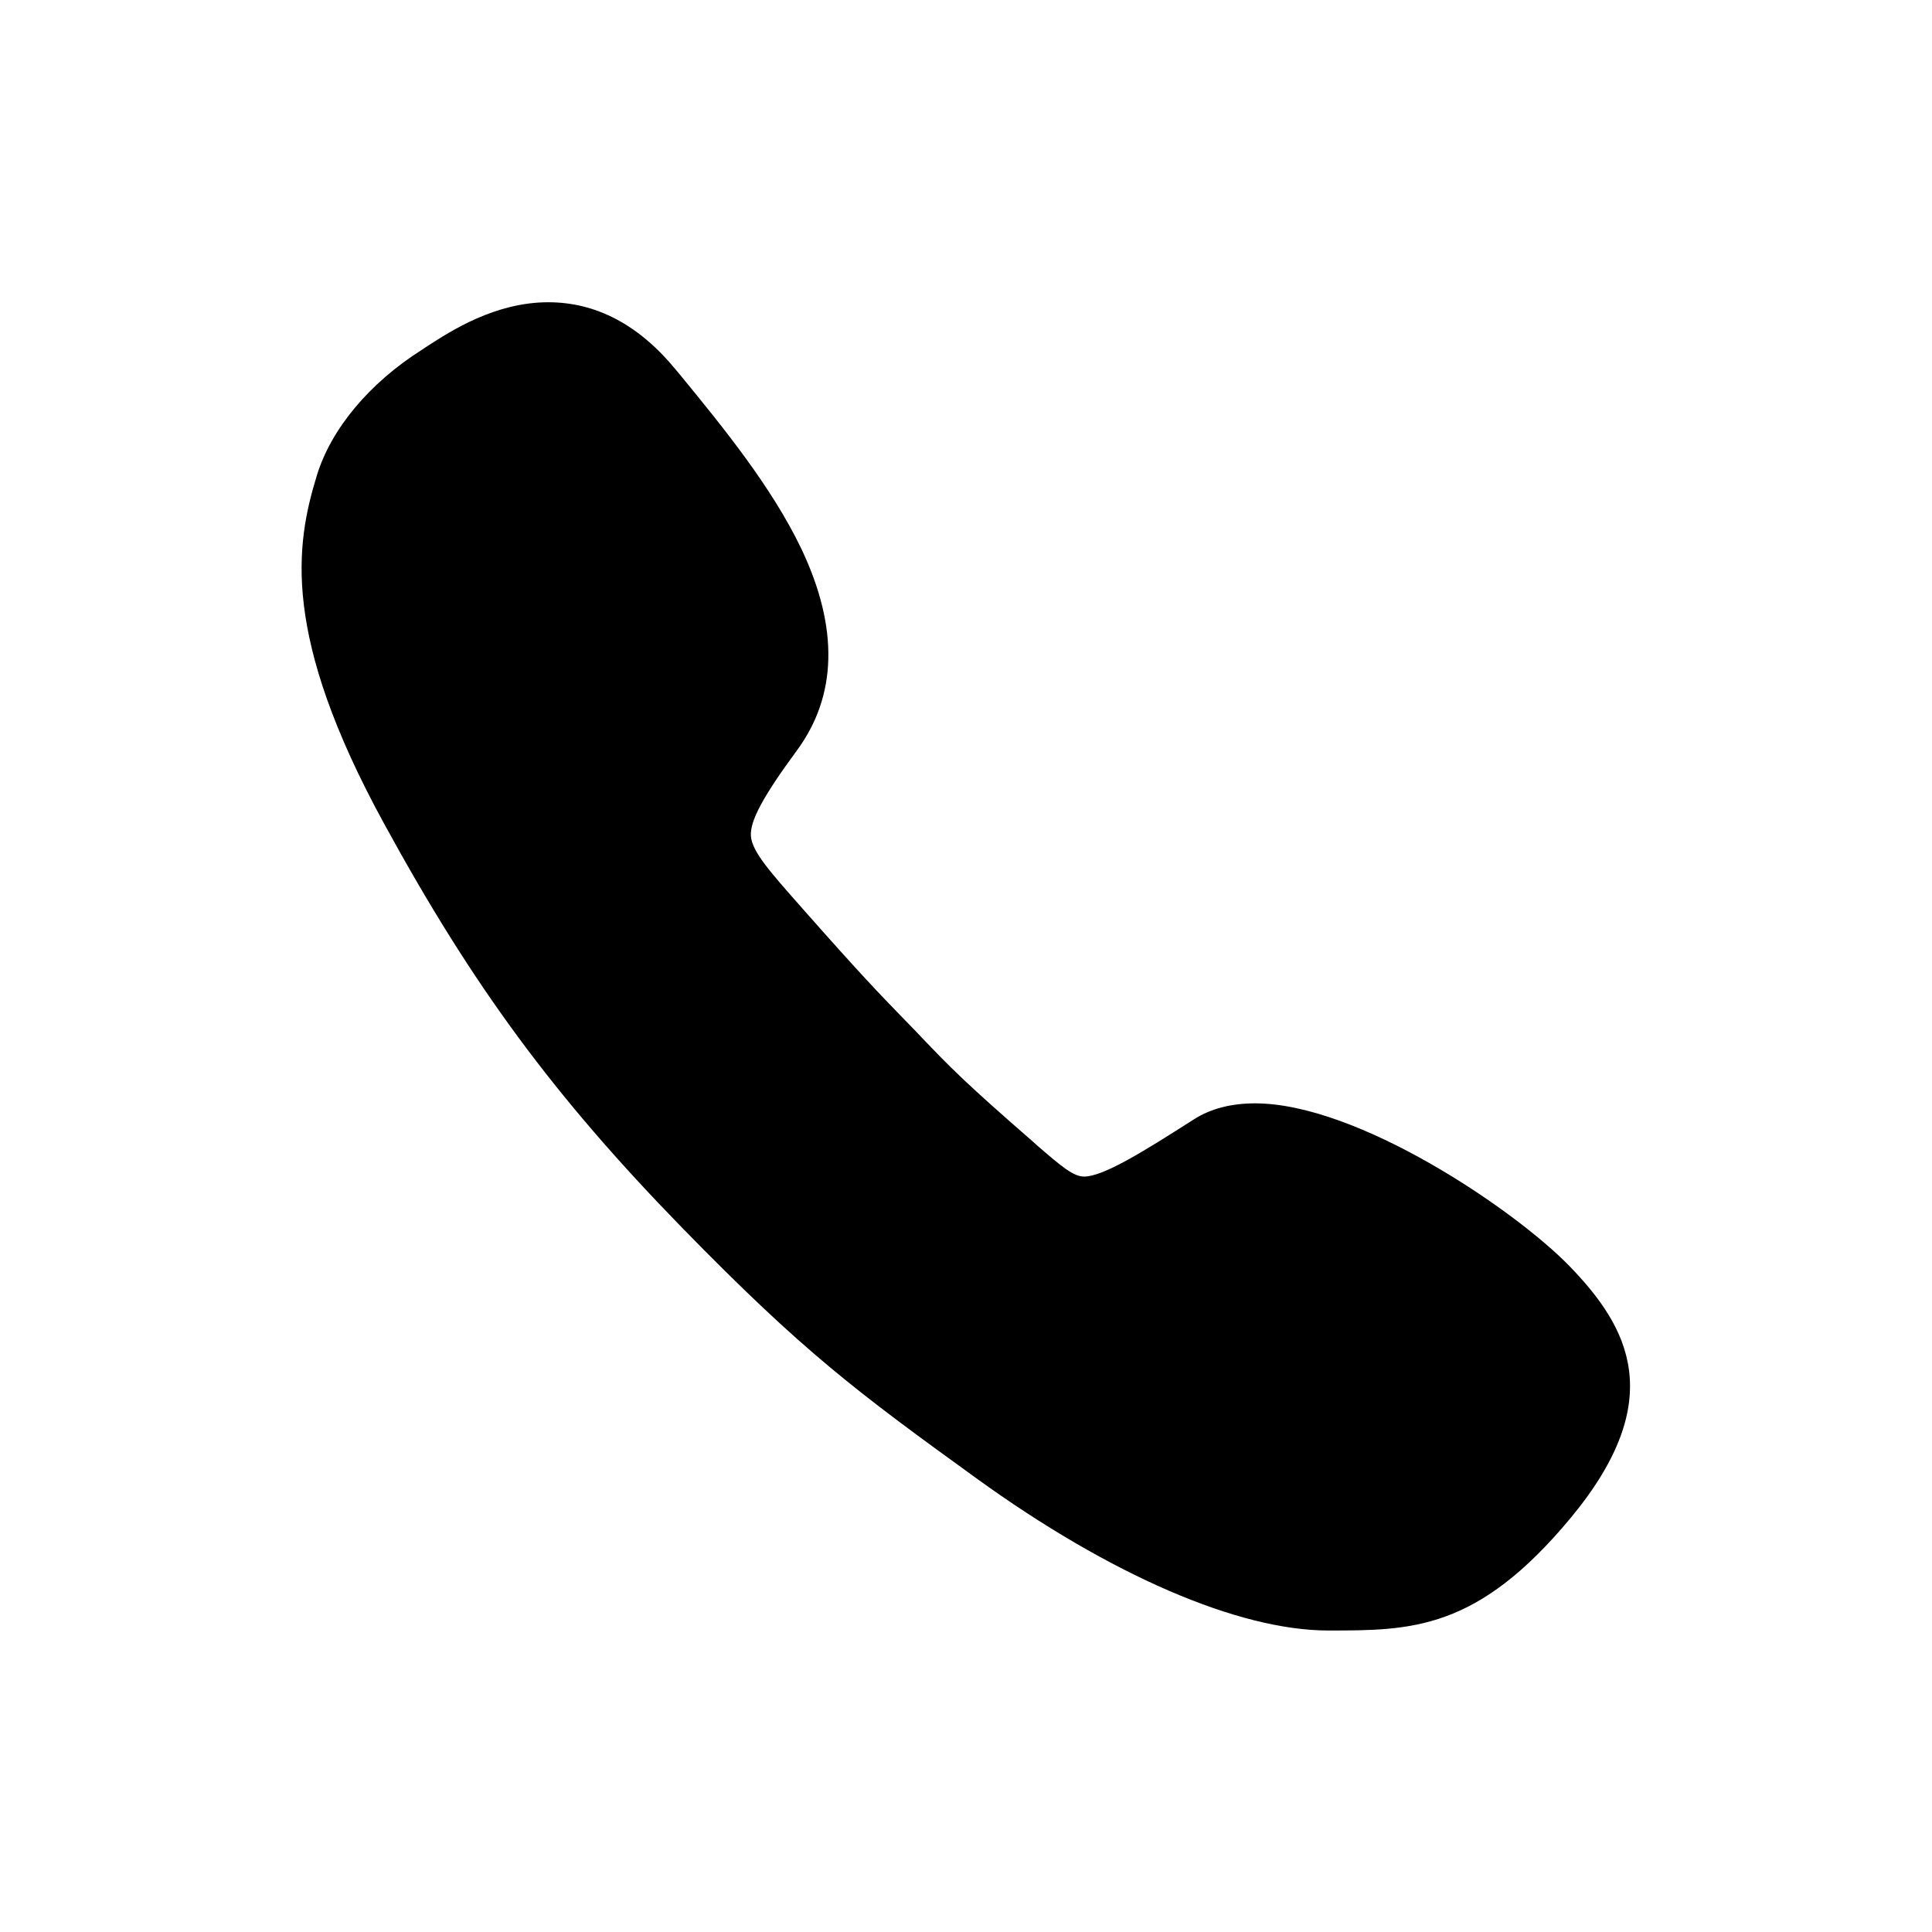
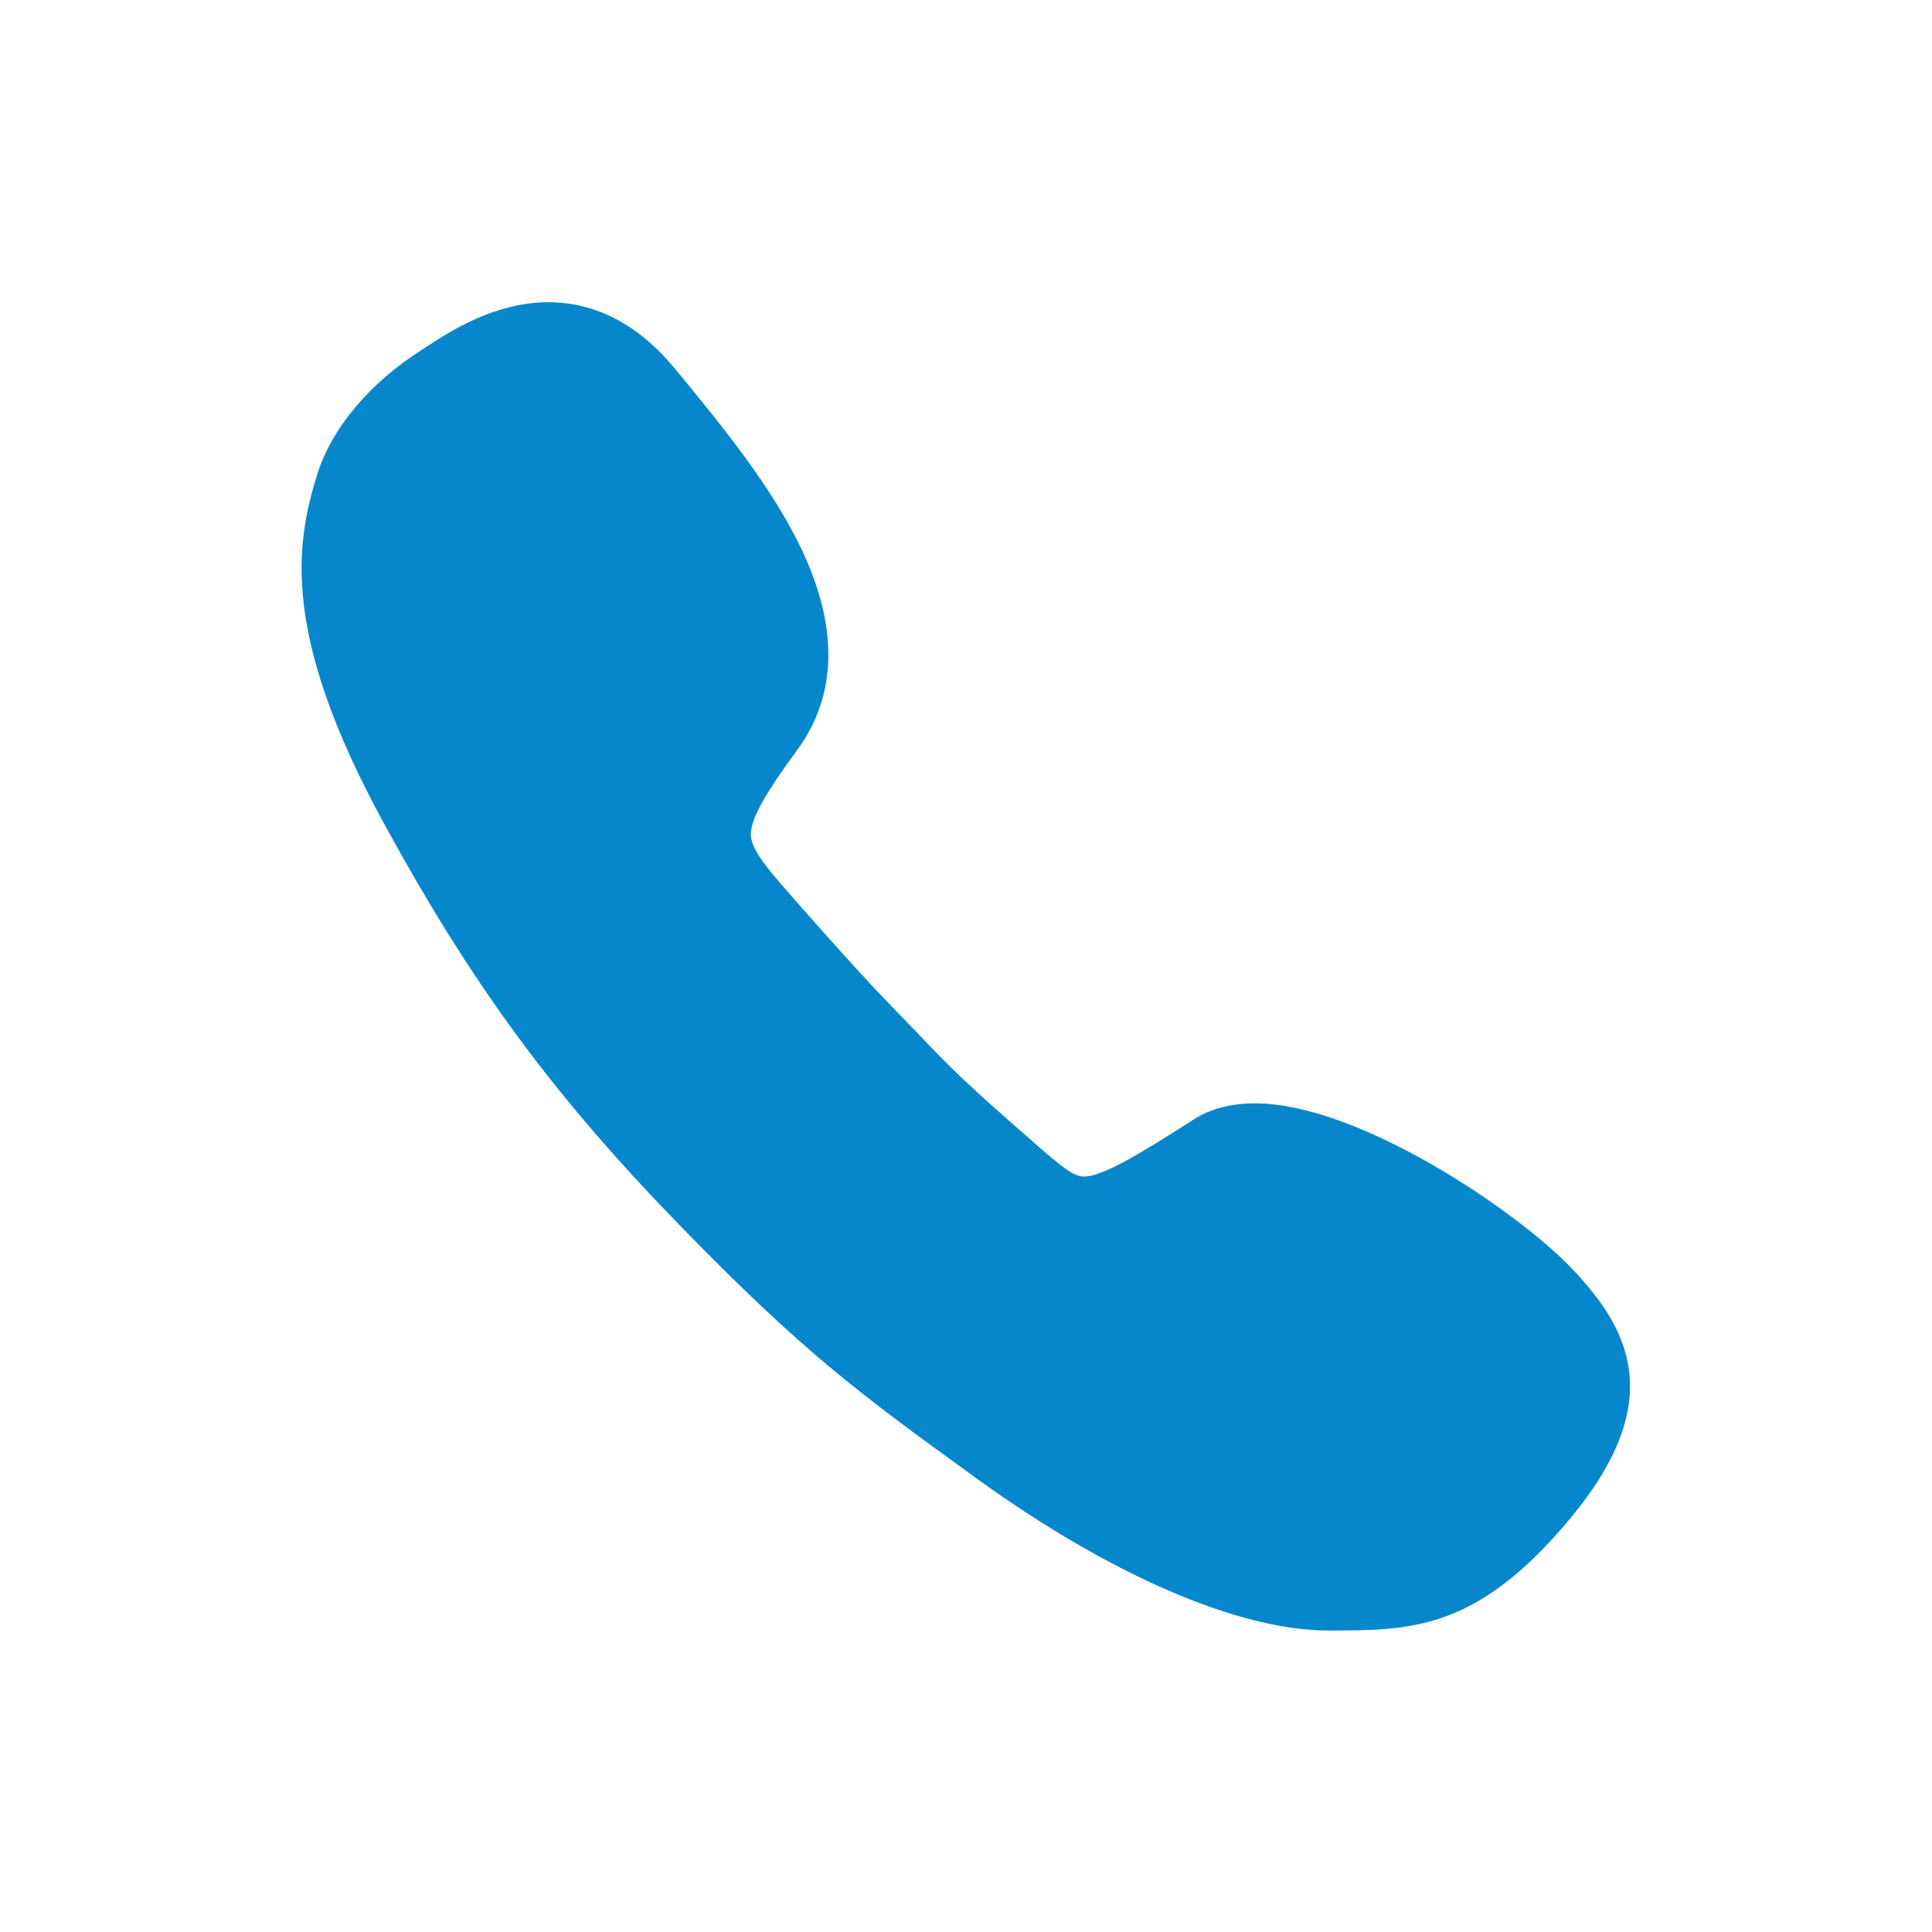
- <svg xmlns="http://www.w3.org/2000/svg" version="1.1" id="Layer_1" x="0px" y="0px" width="512px" height="512px" viewBox="0 0 512 512" xml:space="preserve">
-   <path d="M415.9 335.5c-14.6-15-56.1-43.1-83.3-43.1-6.3 0-11.8 1.4-16.3 4.3-13.3 8.5-23.9 15.1-29 15.1-2.8 0-5.8-2.5-12.4-8.2l-1.1-1c-18.3-15.9-22.2-20-29.3-27.4l-1.8-1.9c-1.3-1.3-2.4-2.5-3.5-3.6-6.2-6.4-10.7-11-26.6-29l-.7-.8c-7.6-8.6-12.6-14.2-12.9-18.3-.3-4 3.2-10.5 12.1-22.6 10.8-14.6 11.2-32.6 1.3-53.5-7.9-16.5-20.8-32.3-32.2-46.2l-1-1.2c-9.8-12-21.2-18-33.9-18-14.1 0-25.8 7.6-32 11.6-.5.3-1 .7-1.5 1-13.9 8.8-24 20.9-27.8 33.2-5.7 18.5-9.5 42.5 17.8 92.4 23.6 43.2 45 72.2 79 107.1 32 32.8 46.2 43.4 78 66.4 35.4 25.6 69.4 40.3 93.2 40.3 22.1 0 39.5 0 64.3-29.9 26-31.4 15.2-50.6-.4-66.7z" />
+ <svg xmlns="http://www.w3.org/2000/svg" version="1.1" id="Layer_1" x="0px" y="0px" viewBox="0 0 512 512" style="enable-background:new 0 0 512 512;" xml:space="preserve">
+   <style type="text/css">
+ 	.st0{fill:#0687CC;}
+ </style>
+   <path class="st0" d="M415.9,335.5c-14.6-15-56.1-43.1-83.3-43.1c-6.3,0-11.8,1.4-16.3,4.3c-13.3,8.5-23.9,15.1-29,15.1  c-2.8,0-5.8-2.5-12.4-8.2l-1.1-1c-18.3-15.9-22.2-20-29.3-27.4l-1.8-1.9c-1.3-1.3-2.4-2.5-3.5-3.6c-6.2-6.4-10.7-11-26.6-29  l-0.7-0.8c-7.6-8.6-12.6-14.2-12.9-18.3c-0.3-4,3.2-10.5,12.1-22.6c10.8-14.6,11.2-32.6,1.3-53.5c-7.9-16.5-20.8-32.3-32.2-46.2  l-1-1.2c-9.8-12-21.2-18-33.9-18c-14.1,0-25.8,7.6-32,11.6c-0.5,0.3-1,0.7-1.5,1c-13.9,8.8-24,20.9-27.8,33.2  c-5.7,18.5-9.5,42.5,17.8,92.4c23.6,43.2,45,72.2,79,107.1c32,32.8,46.2,43.4,78,66.4c35.4,25.6,69.4,40.3,93.2,40.3  c22.1,0,39.5,0,64.3-29.9C442.3,370.8,431.5,351.6,415.9,335.5z" />
</svg>
